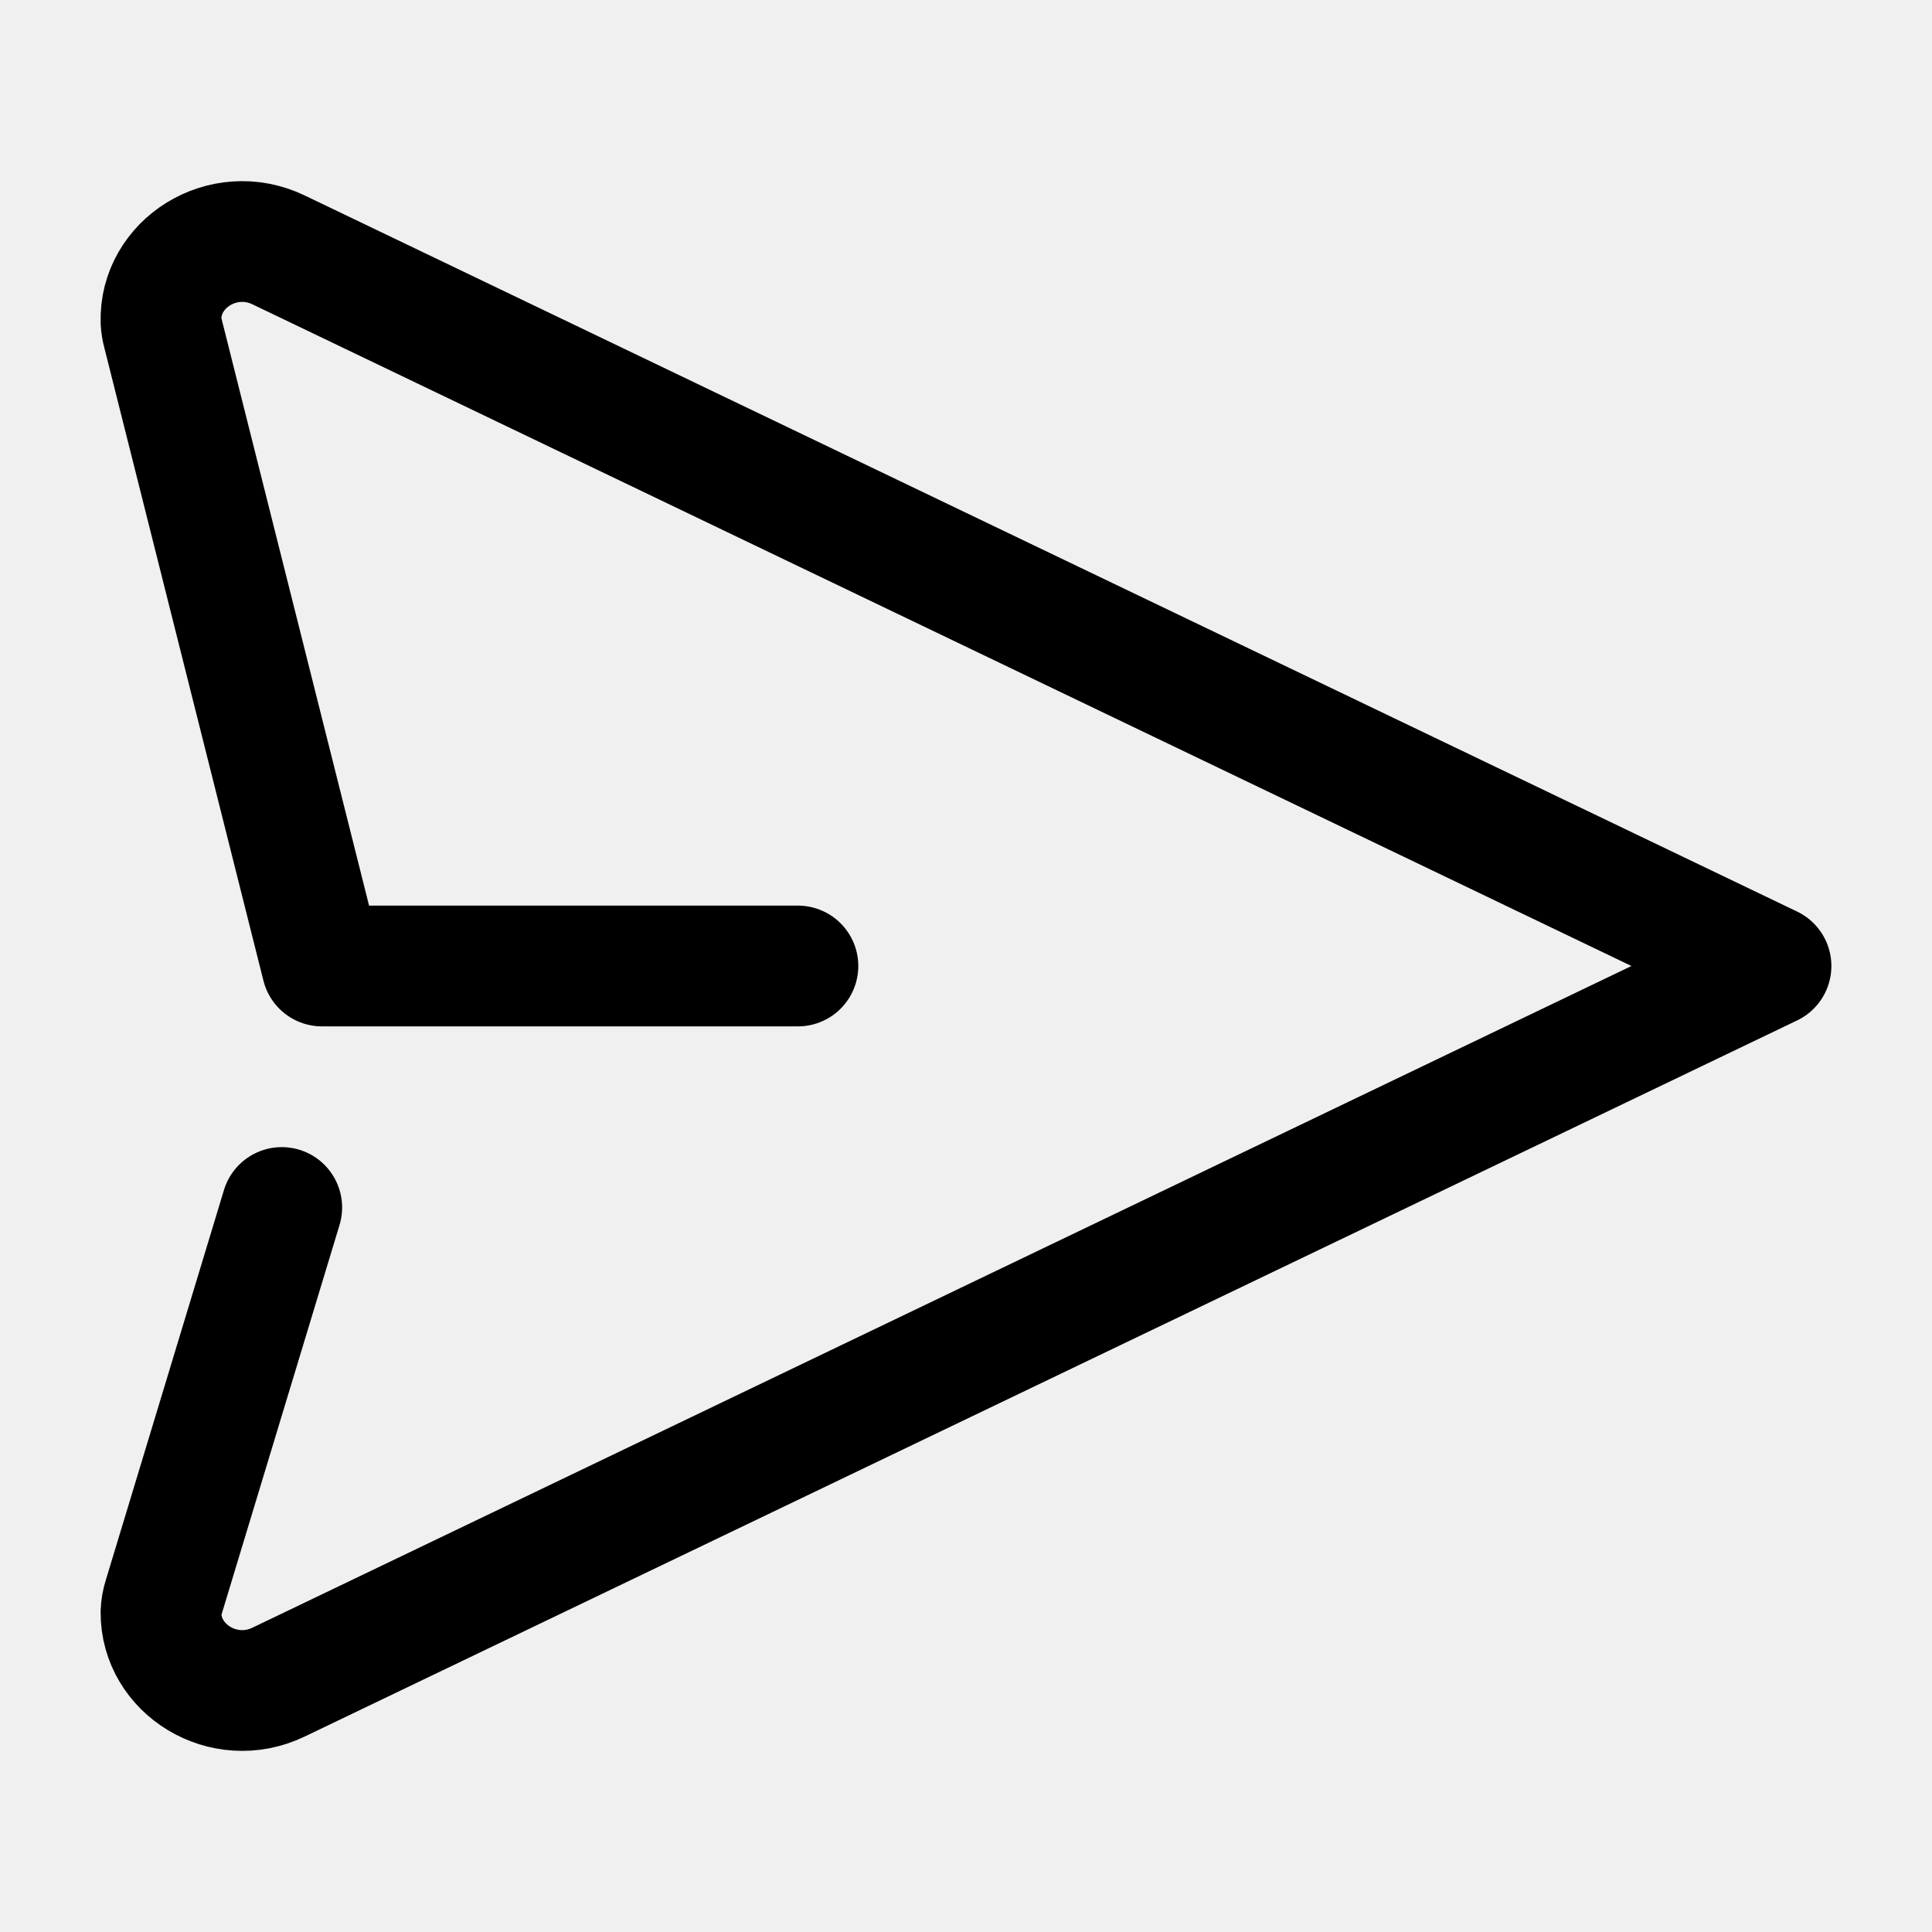
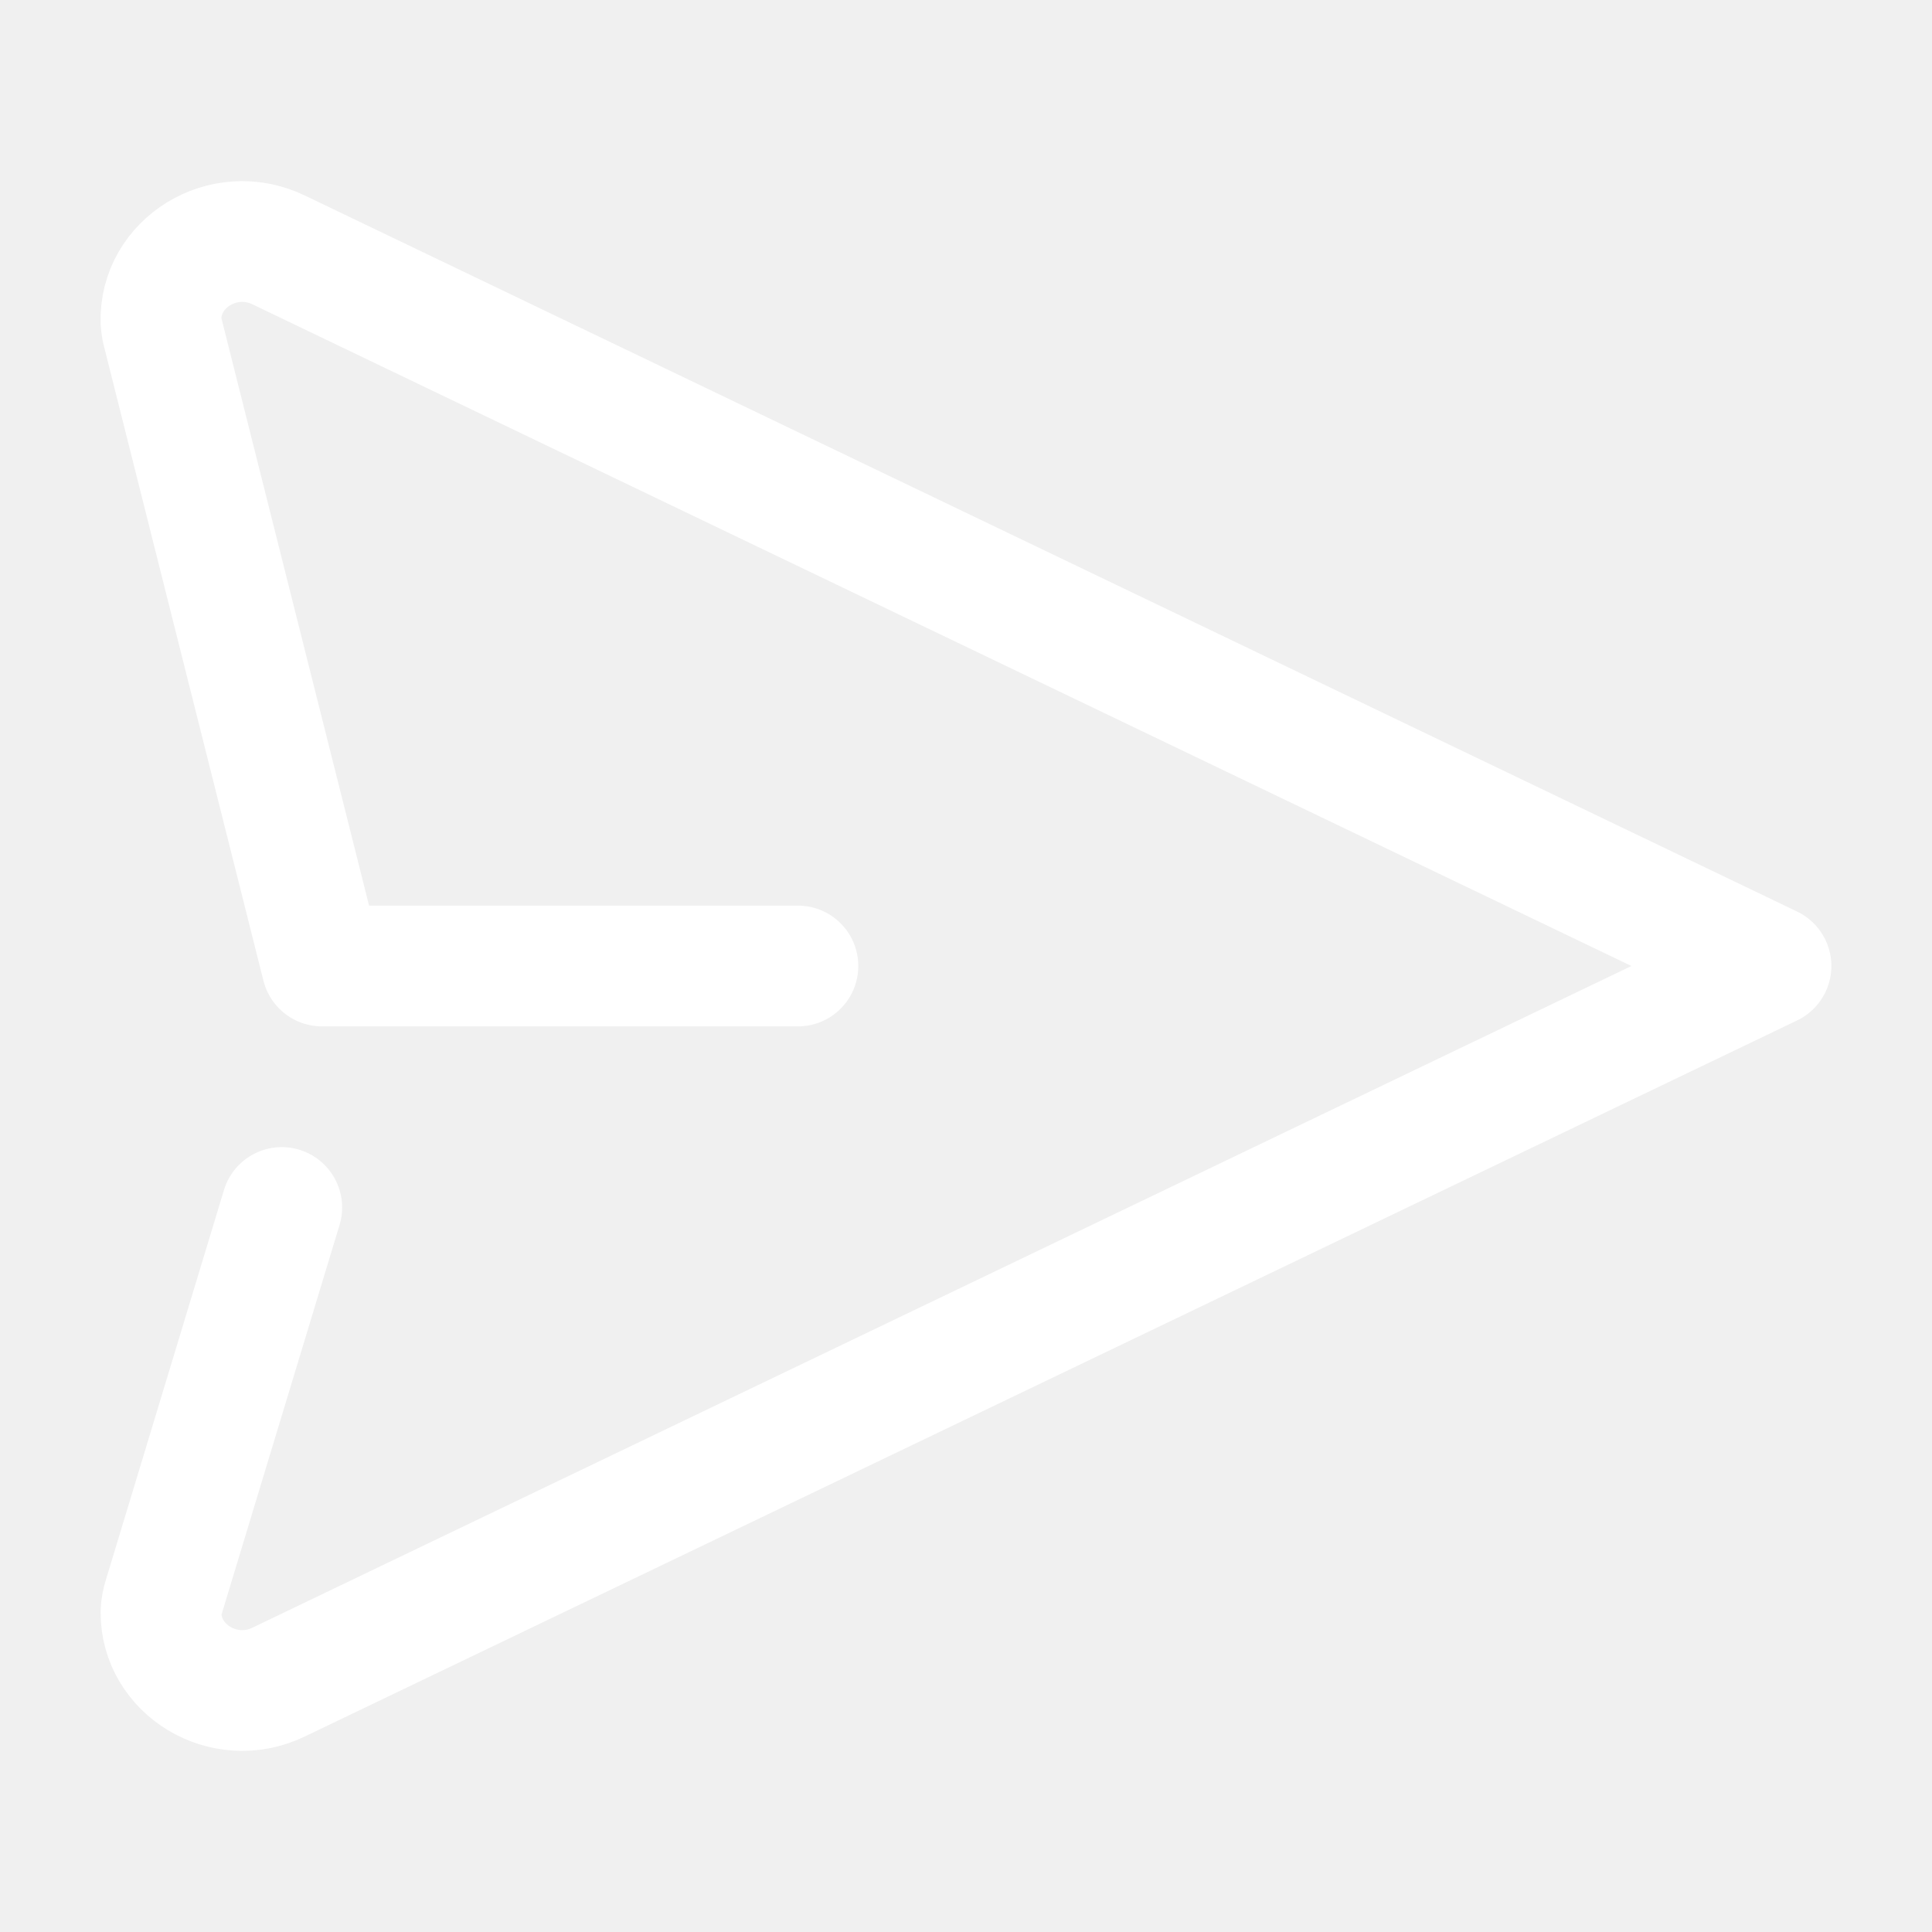
<svg xmlns="http://www.w3.org/2000/svg" width="24" height="24" viewBox="0 0 24 24" fill="none">
  <g id="icon-send">
-     <path id="Vector" d="M9.912 12H4L2.023 4.135C2.01 4.089 2.003 4.042 2 3.995C1.978 3.274 2.772 2.774 3.46 3.104L22 12L3.46 20.896C2.78 21.223 1.996 20.737 2 20.029C2.002 19.966 2.013 19.903 2.033 19.843L3.5 15" stroke="black" stroke-width="1.5" stroke-linecap="round" stroke-linejoin="round" />
+     <path id="Vector" d="M9.912 12H4L2.023 4.135C2.01 4.089 2.003 4.042 2 3.995C1.978 3.274 2.772 2.774 3.46 3.104L22 12L3.46 20.896C2.78 21.223 1.996 20.737 2 20.029C2.002 19.966 2.013 19.903 2.033 19.843L3.5 15" stroke="#fff" stroke-width="1.5" stroke-linecap="round" stroke-linejoin="round" />
  </g>
</svg>
